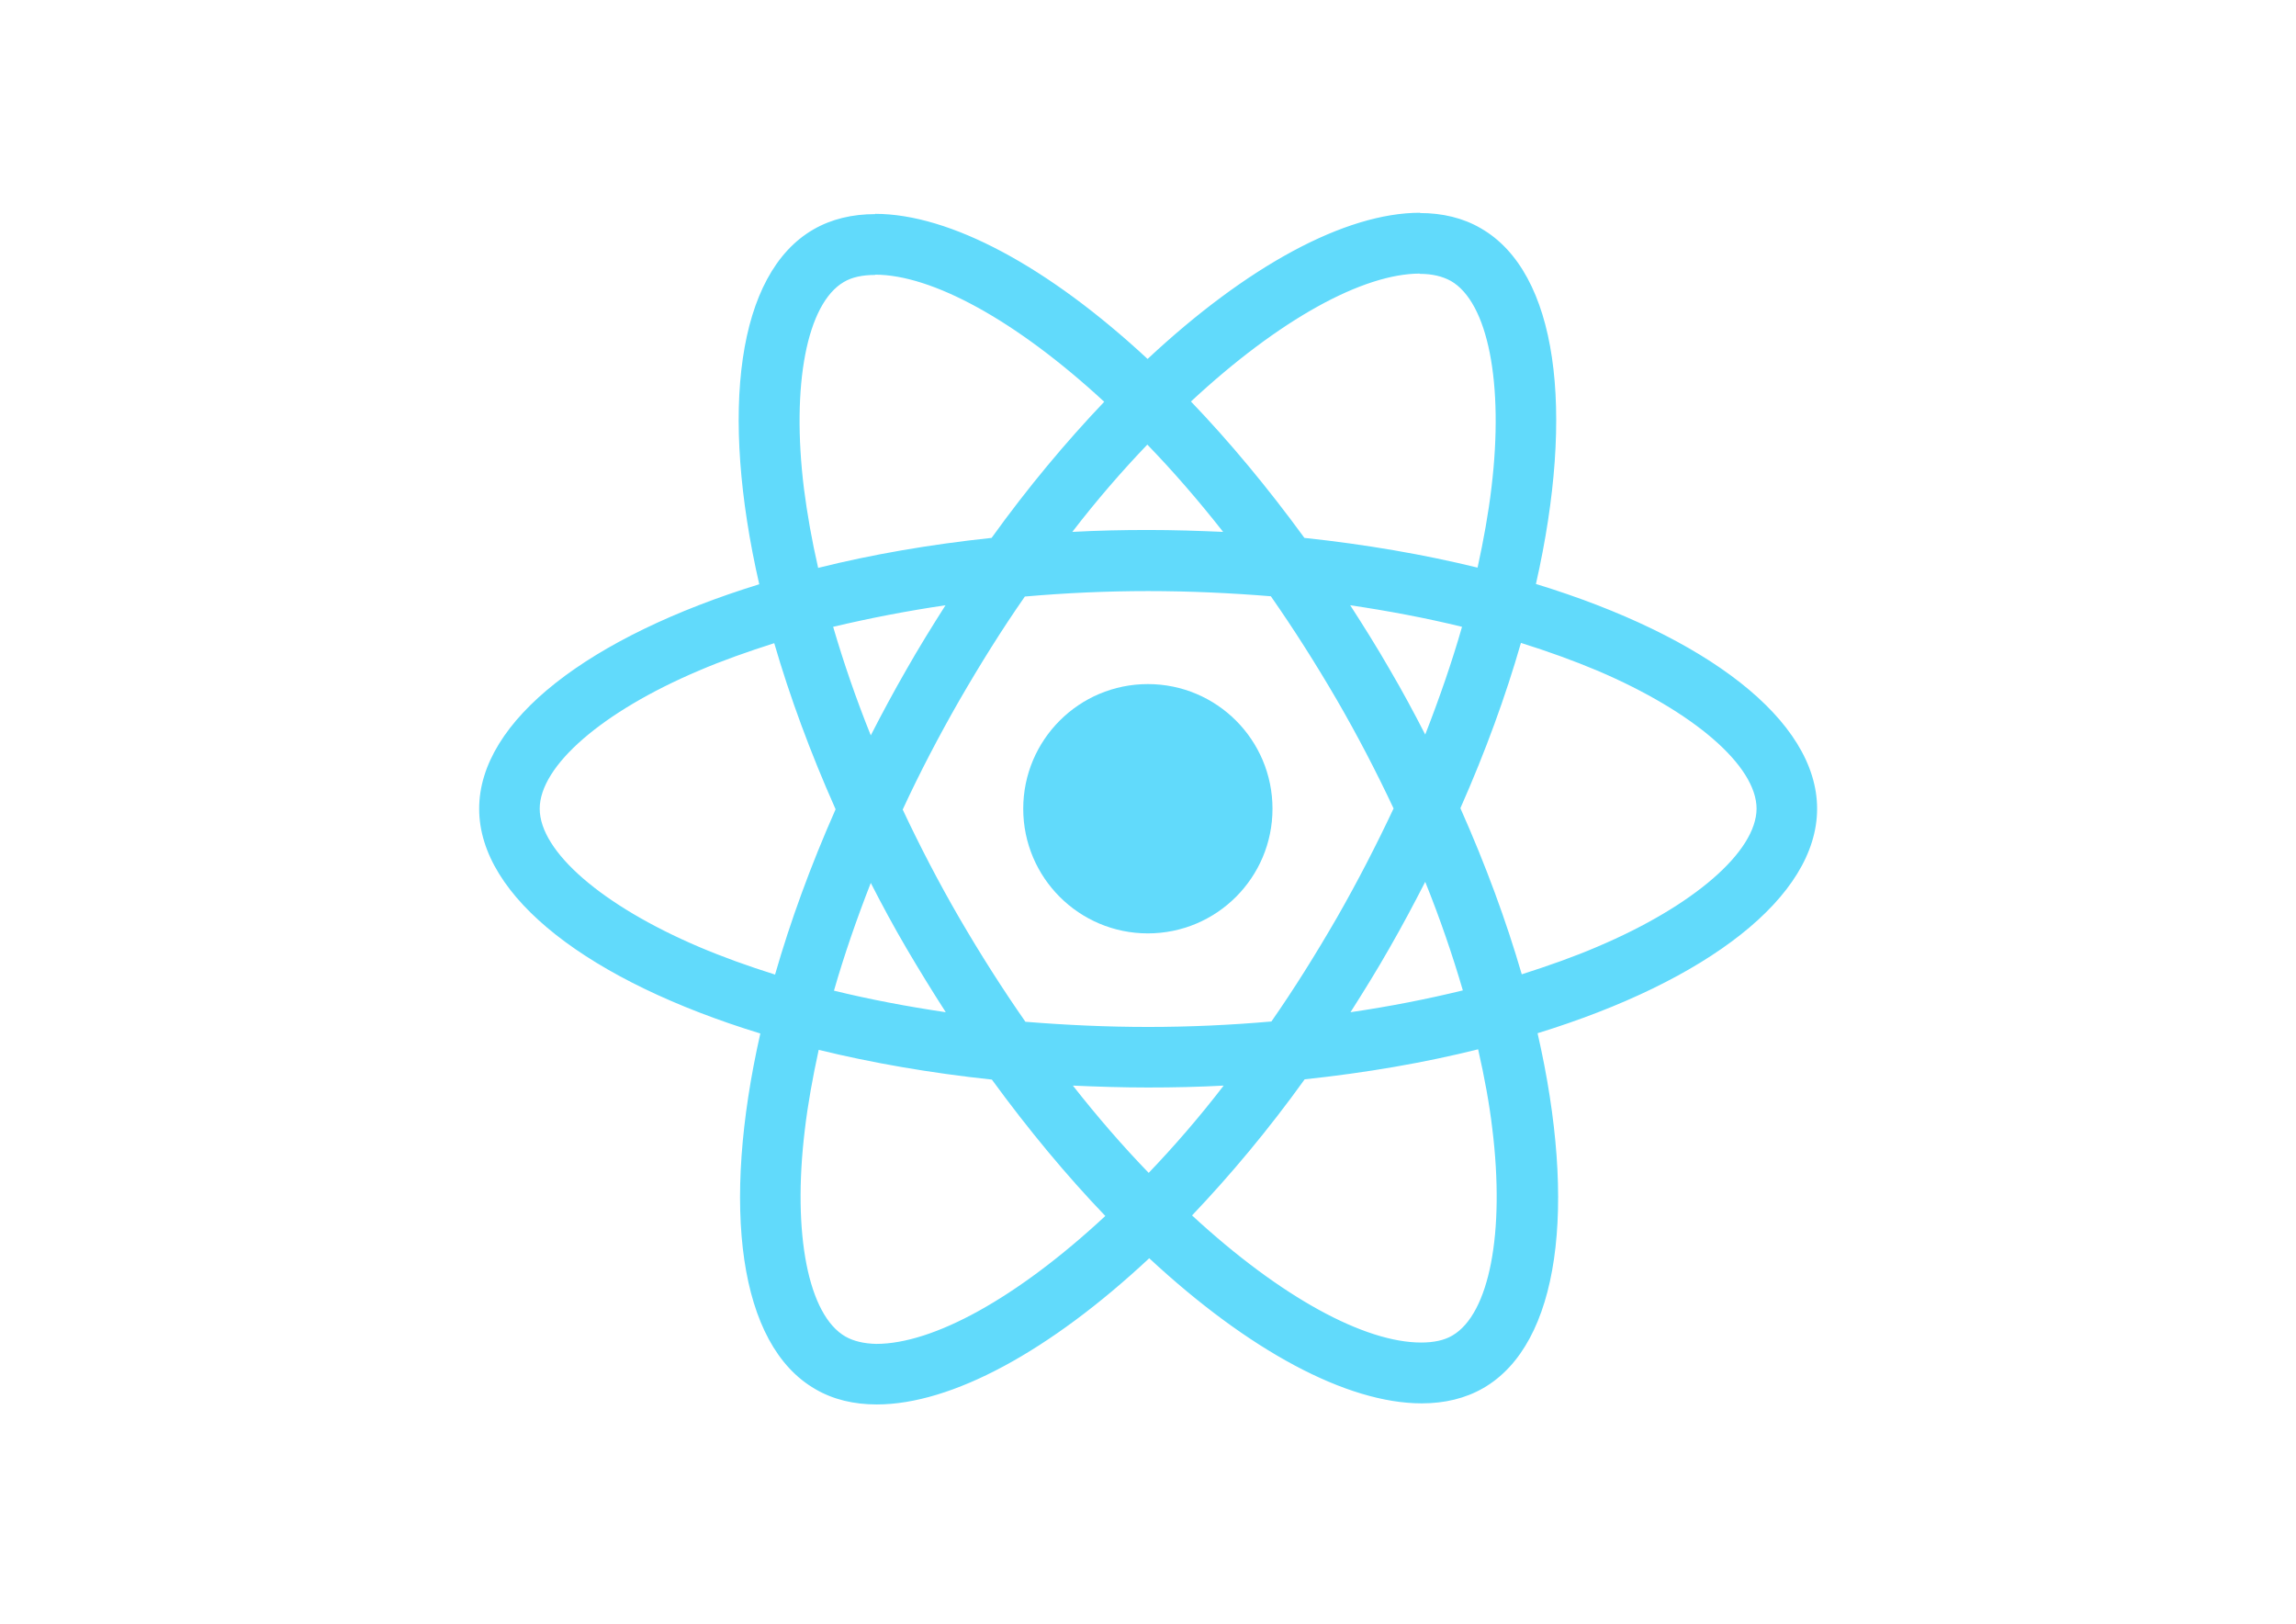
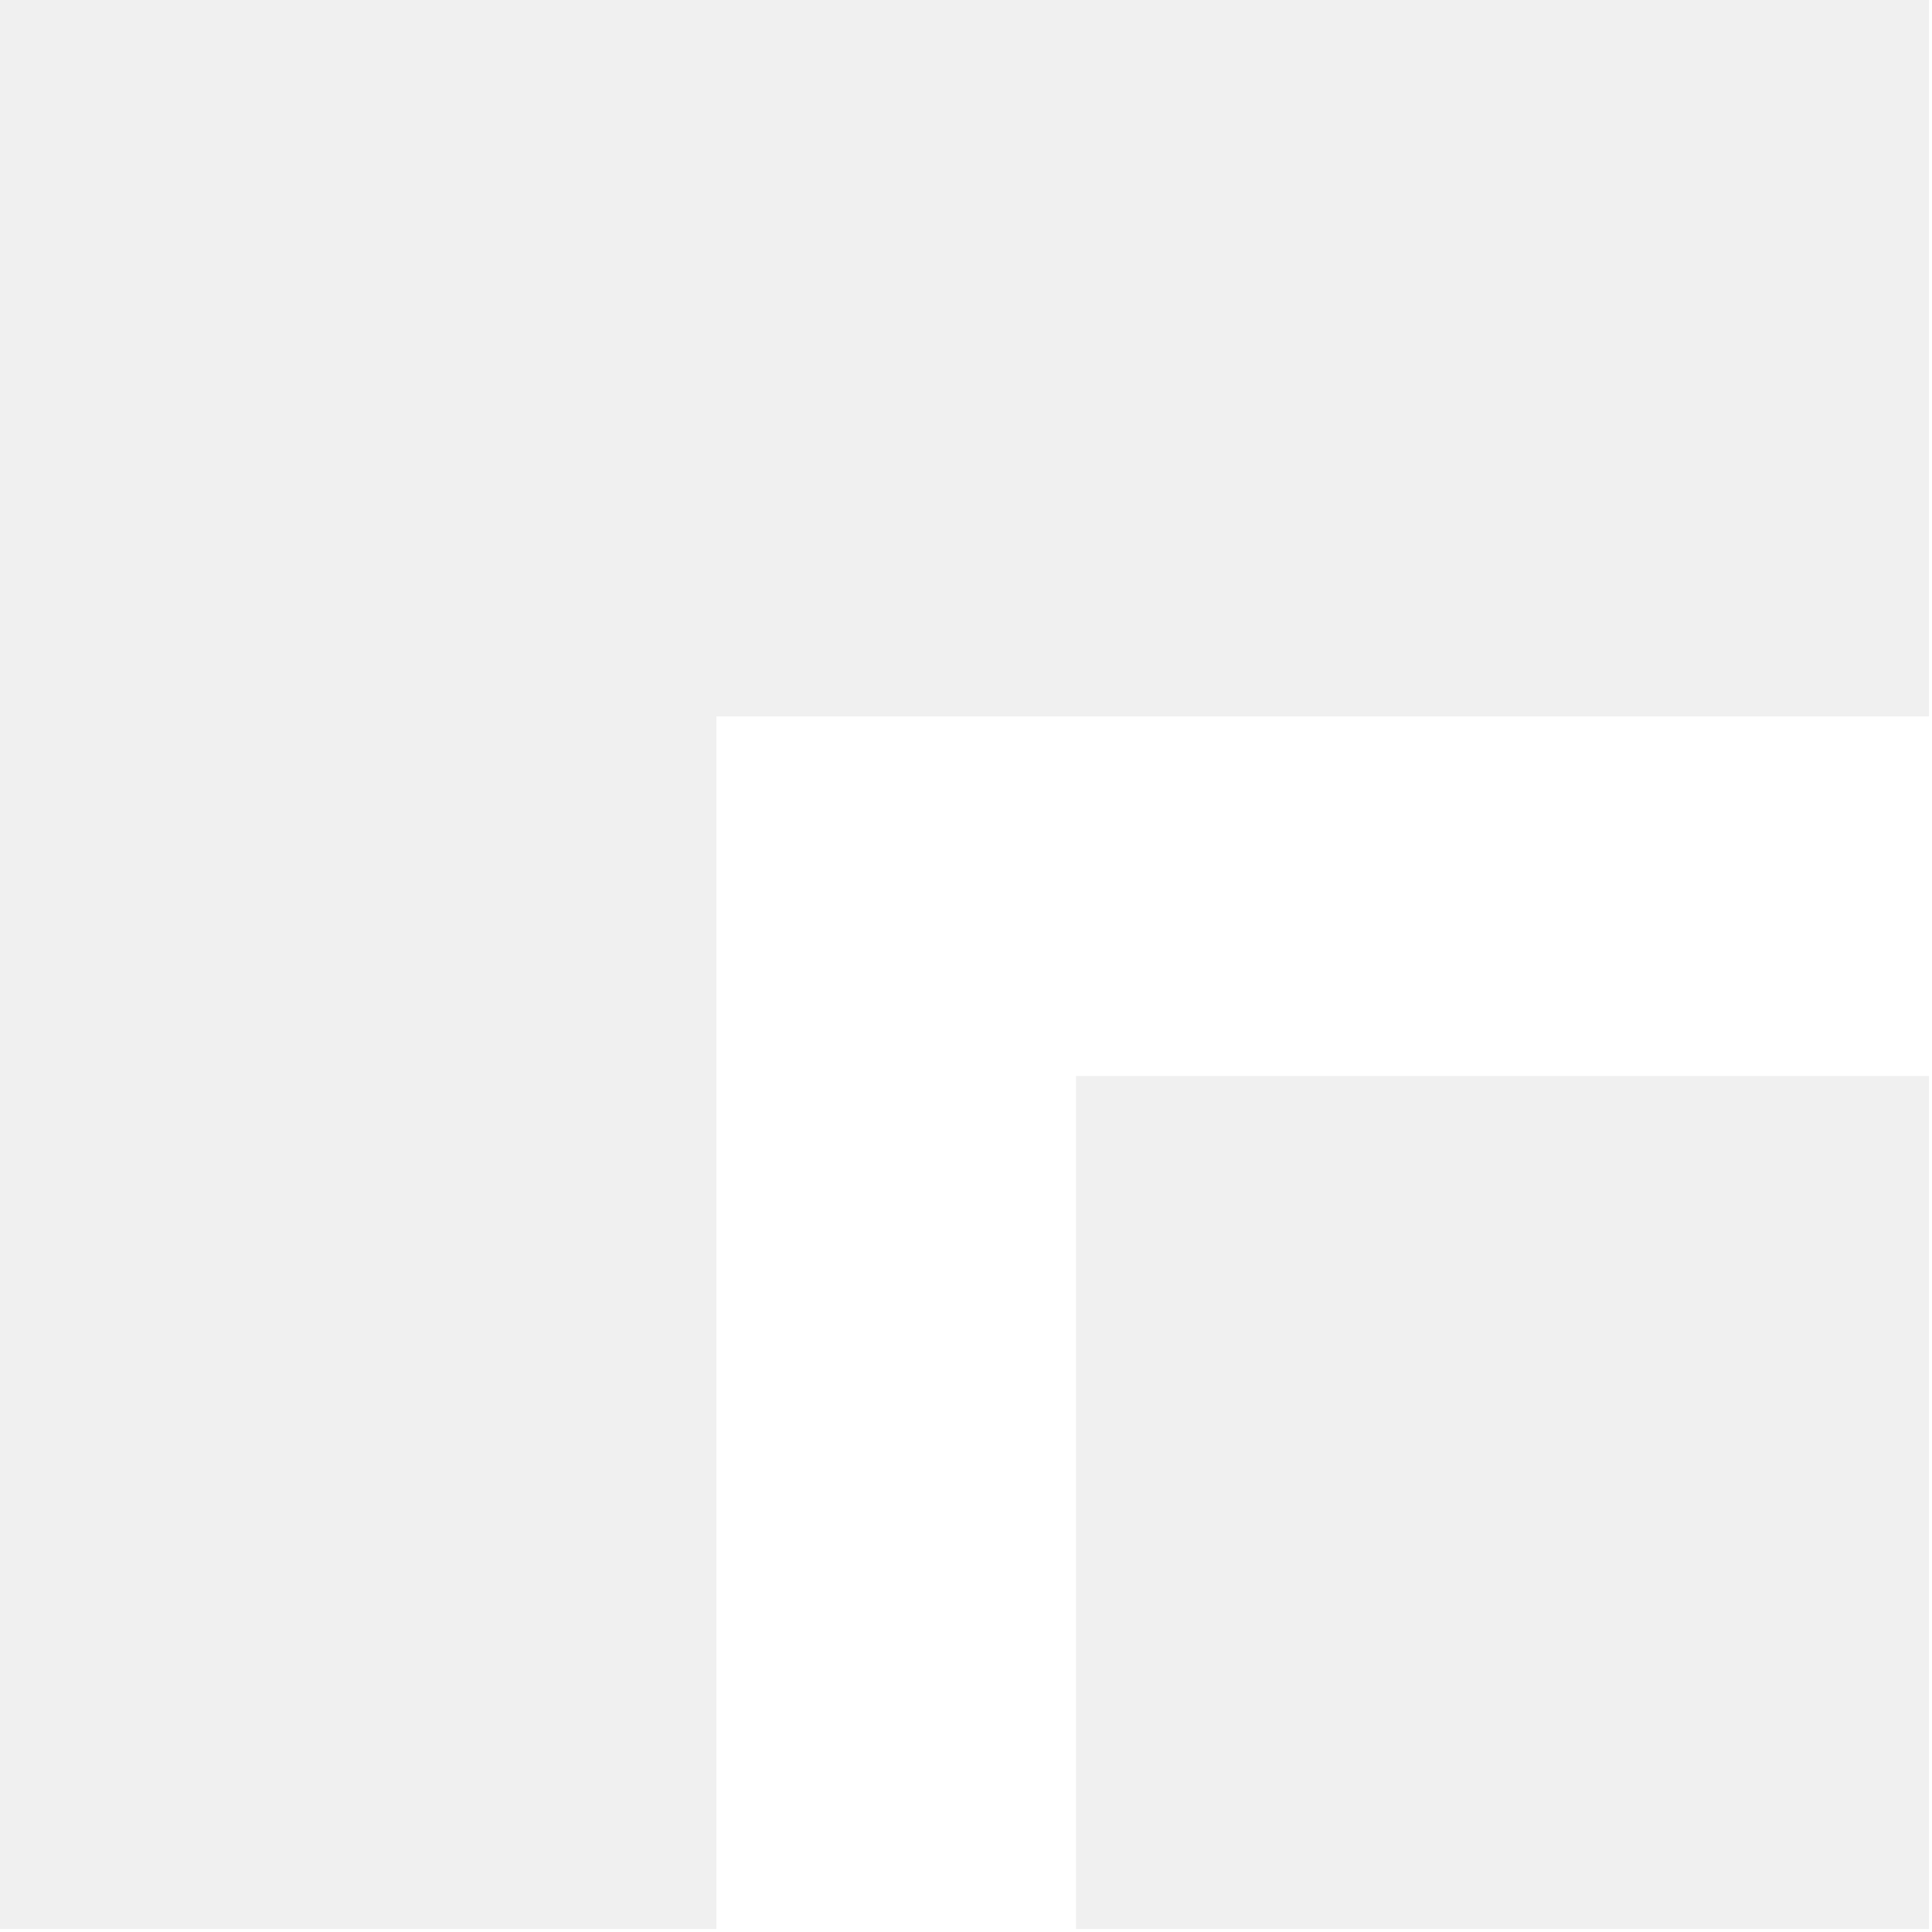
- <svg xmlns="http://www.w3.org/2000/svg" viewBox="0 0 841.9 595.3">
-   <g fill="#61DAFB">
-     <path d="M666.3 296.5c0-32.5-40.7-63.3-103.1-82.4 14.4-63.6 8-114.2-20.2-130.4-6.5-3.8-14.1-5.6-22.4-5.6v22.3c4.6 0 8.3.9 11.4 2.6 13.6 7.8 19.5 37.5 14.9 75.7-1.1 9.4-2.9 19.3-5.1 29.4-19.6-4.8-41-8.5-63.5-10.9-13.5-18.5-27.5-35.3-41.6-50 32.6-30.3 63.2-46.9 84-46.9V78c-27.5 0-63.5 19.6-99.9 53.6-36.4-33.8-72.4-53.2-99.9-53.2v22.3c20.7 0 51.4 16.5 84 46.6-14 14.7-28 31.4-41.3 49.9-22.6 2.4-44 6.1-63.6 11-2.3-10-4-19.7-5.2-29-4.7-38.2 1.1-67.9 14.6-75.8 3-1.8 6.9-2.6 11.5-2.6V78.5c-8.4 0-16 1.8-22.6 5.6-28.1 16.2-34.4 66.7-19.9 130.1-62.2 19.2-102.7 49.9-102.7 82.3 0 32.5 40.7 63.3 103.1 82.4-14.4 63.6-8 114.2 20.2 130.4 6.5 3.8 14.1 5.6 22.5 5.6 27.5 0 63.5-19.6 99.9-53.6 36.4 33.8 72.4 53.2 99.9 53.2 8.4 0 16-1.8 22.6-5.6 28.1-16.2 34.4-66.7 19.9-130.1 62-19.1 102.5-49.9 102.5-82.3zm-130.2-66.7c-3.7 12.9-8.3 26.2-13.5 39.5-4.1-8-8.4-16-13.1-24-4.6-8-9.5-15.8-14.4-23.4 14.2 2.1 27.9 4.7 41 7.9zm-45.8 106.5c-7.8 13.5-15.8 26.3-24.1 38.2-14.9 1.3-30 2-45.2 2-15.1 0-30.2-.7-45-1.9-8.3-11.9-16.4-24.6-24.2-38-7.6-13.1-14.5-26.4-20.8-39.8 6.2-13.4 13.2-26.8 20.7-39.9 7.8-13.5 15.8-26.3 24.1-38.2 14.9-1.3 30-2 45.2-2 15.1 0 30.2.7 45 1.9 8.3 11.9 16.4 24.6 24.2 38 7.6 13.1 14.5 26.4 20.8 39.8-6.3 13.4-13.2 26.8-20.7 39.9zm32.3-13c5.4 13.4 10 26.8 13.8 39.8-13.1 3.2-26.9 5.9-41.2 8 4.9-7.7 9.8-15.6 14.4-23.7 4.6-8 8.9-16.1 13-24.1zM421.2 430c-9.3-9.6-18.6-20.3-27.8-32 9 .4 18.2.7 27.5.7 9.4 0 18.7-.2 27.8-.7-9 11.7-18.3 22.4-27.5 32zm-74.4-58.9c-14.2-2.1-27.9-4.7-41-7.9 3.7-12.9 8.3-26.2 13.5-39.5 4.1 8 8.4 16 13.1 24 4.7 8 9.5 15.8 14.4 23.4zM420.7 163c9.3 9.6 18.6 20.3 27.8 32-9-.4-18.2-.7-27.5-.7-9.4 0-18.7.2-27.8.7 9-11.7 18.3-22.4 27.5-32zm-74 58.9c-4.9 7.7-9.8 15.6-14.4 23.7-4.6 8-8.9 16-13 24-5.4-13.4-10-26.8-13.8-39.8 13.1-3.1 26.9-5.8 41.2-7.9zm-90.5 125.2c-35.4-15.1-58.3-34.9-58.3-50.6 0-15.7 22.9-35.6 58.3-50.6 8.6-3.7 18-7 27.7-10.1 5.7 19.6 13.2 40 22.5 60.9-9.2 20.8-16.6 41.1-22.2 60.6-9.9-3.1-19.3-6.5-28-10.2zM310 490c-13.6-7.8-19.5-37.5-14.9-75.7 1.1-9.4 2.9-19.3 5.1-29.4 19.6 4.8 41 8.5 63.5 10.9 13.5 18.5 27.5 35.3 41.6 50-32.6 30.3-63.2 46.9-84 46.9-4.5-.1-8.3-1-11.3-2.7zm237.2-76.2c4.7 38.2-1.1 67.9-14.6 75.8-3 1.8-6.9 2.6-11.5 2.6-20.7 0-51.4-16.5-84-46.6 14-14.7 28-31.4 41.3-49.9 22.6-2.4 44-6.1 63.6-11 2.3 10.1 4.1 19.8 5.2 29.1zm38.5-66.7c-8.6 3.7-18 7-27.7 10.1-5.7-19.6-13.2-40-22.5-60.9 9.2-20.8 16.6-41.1 22.2-60.6 9.9 3.1 19.3 6.5 28.1 10.2 35.4 15.1 58.3 34.9 58.3 50.6-.1 15.7-23 35.6-58.4 50.6zM320.8 78.4z" />
-     <circle cx="420.9" cy="296.5" r="45.7" />
-     <path d="M520.5 78.1z" />
+ <svg xmlns="http://www.w3.org/2000/svg" width="100%" height="100%" viewBox="0 0 453 453" version="1.1" xml:space="preserve" style="fill-rule:evenodd;clip-rule:evenodd;stroke-linejoin:round;stroke-miterlimit:2;">
+   <rect id="Artboard1" x="0" y="0" width="452.288" height="452.288" style="fill:none;" />
+   <g id="Artboard11">
+     <g transform="matrix(1,0,0,1,-316.656,-159.477)">
+       <path d="M316.656,159.477L768.943,159.477L768.943,327.451L484.63,327.451L484.63,611.765L316.656,611.765L316.656,159.477Z" style="fill:#f0f0f0;" />
+       <rect x="568.943" y="411.765" width="200" height="200" style="fill:#f0f0f0;" />
+     </g>
  </g>
</svg>
